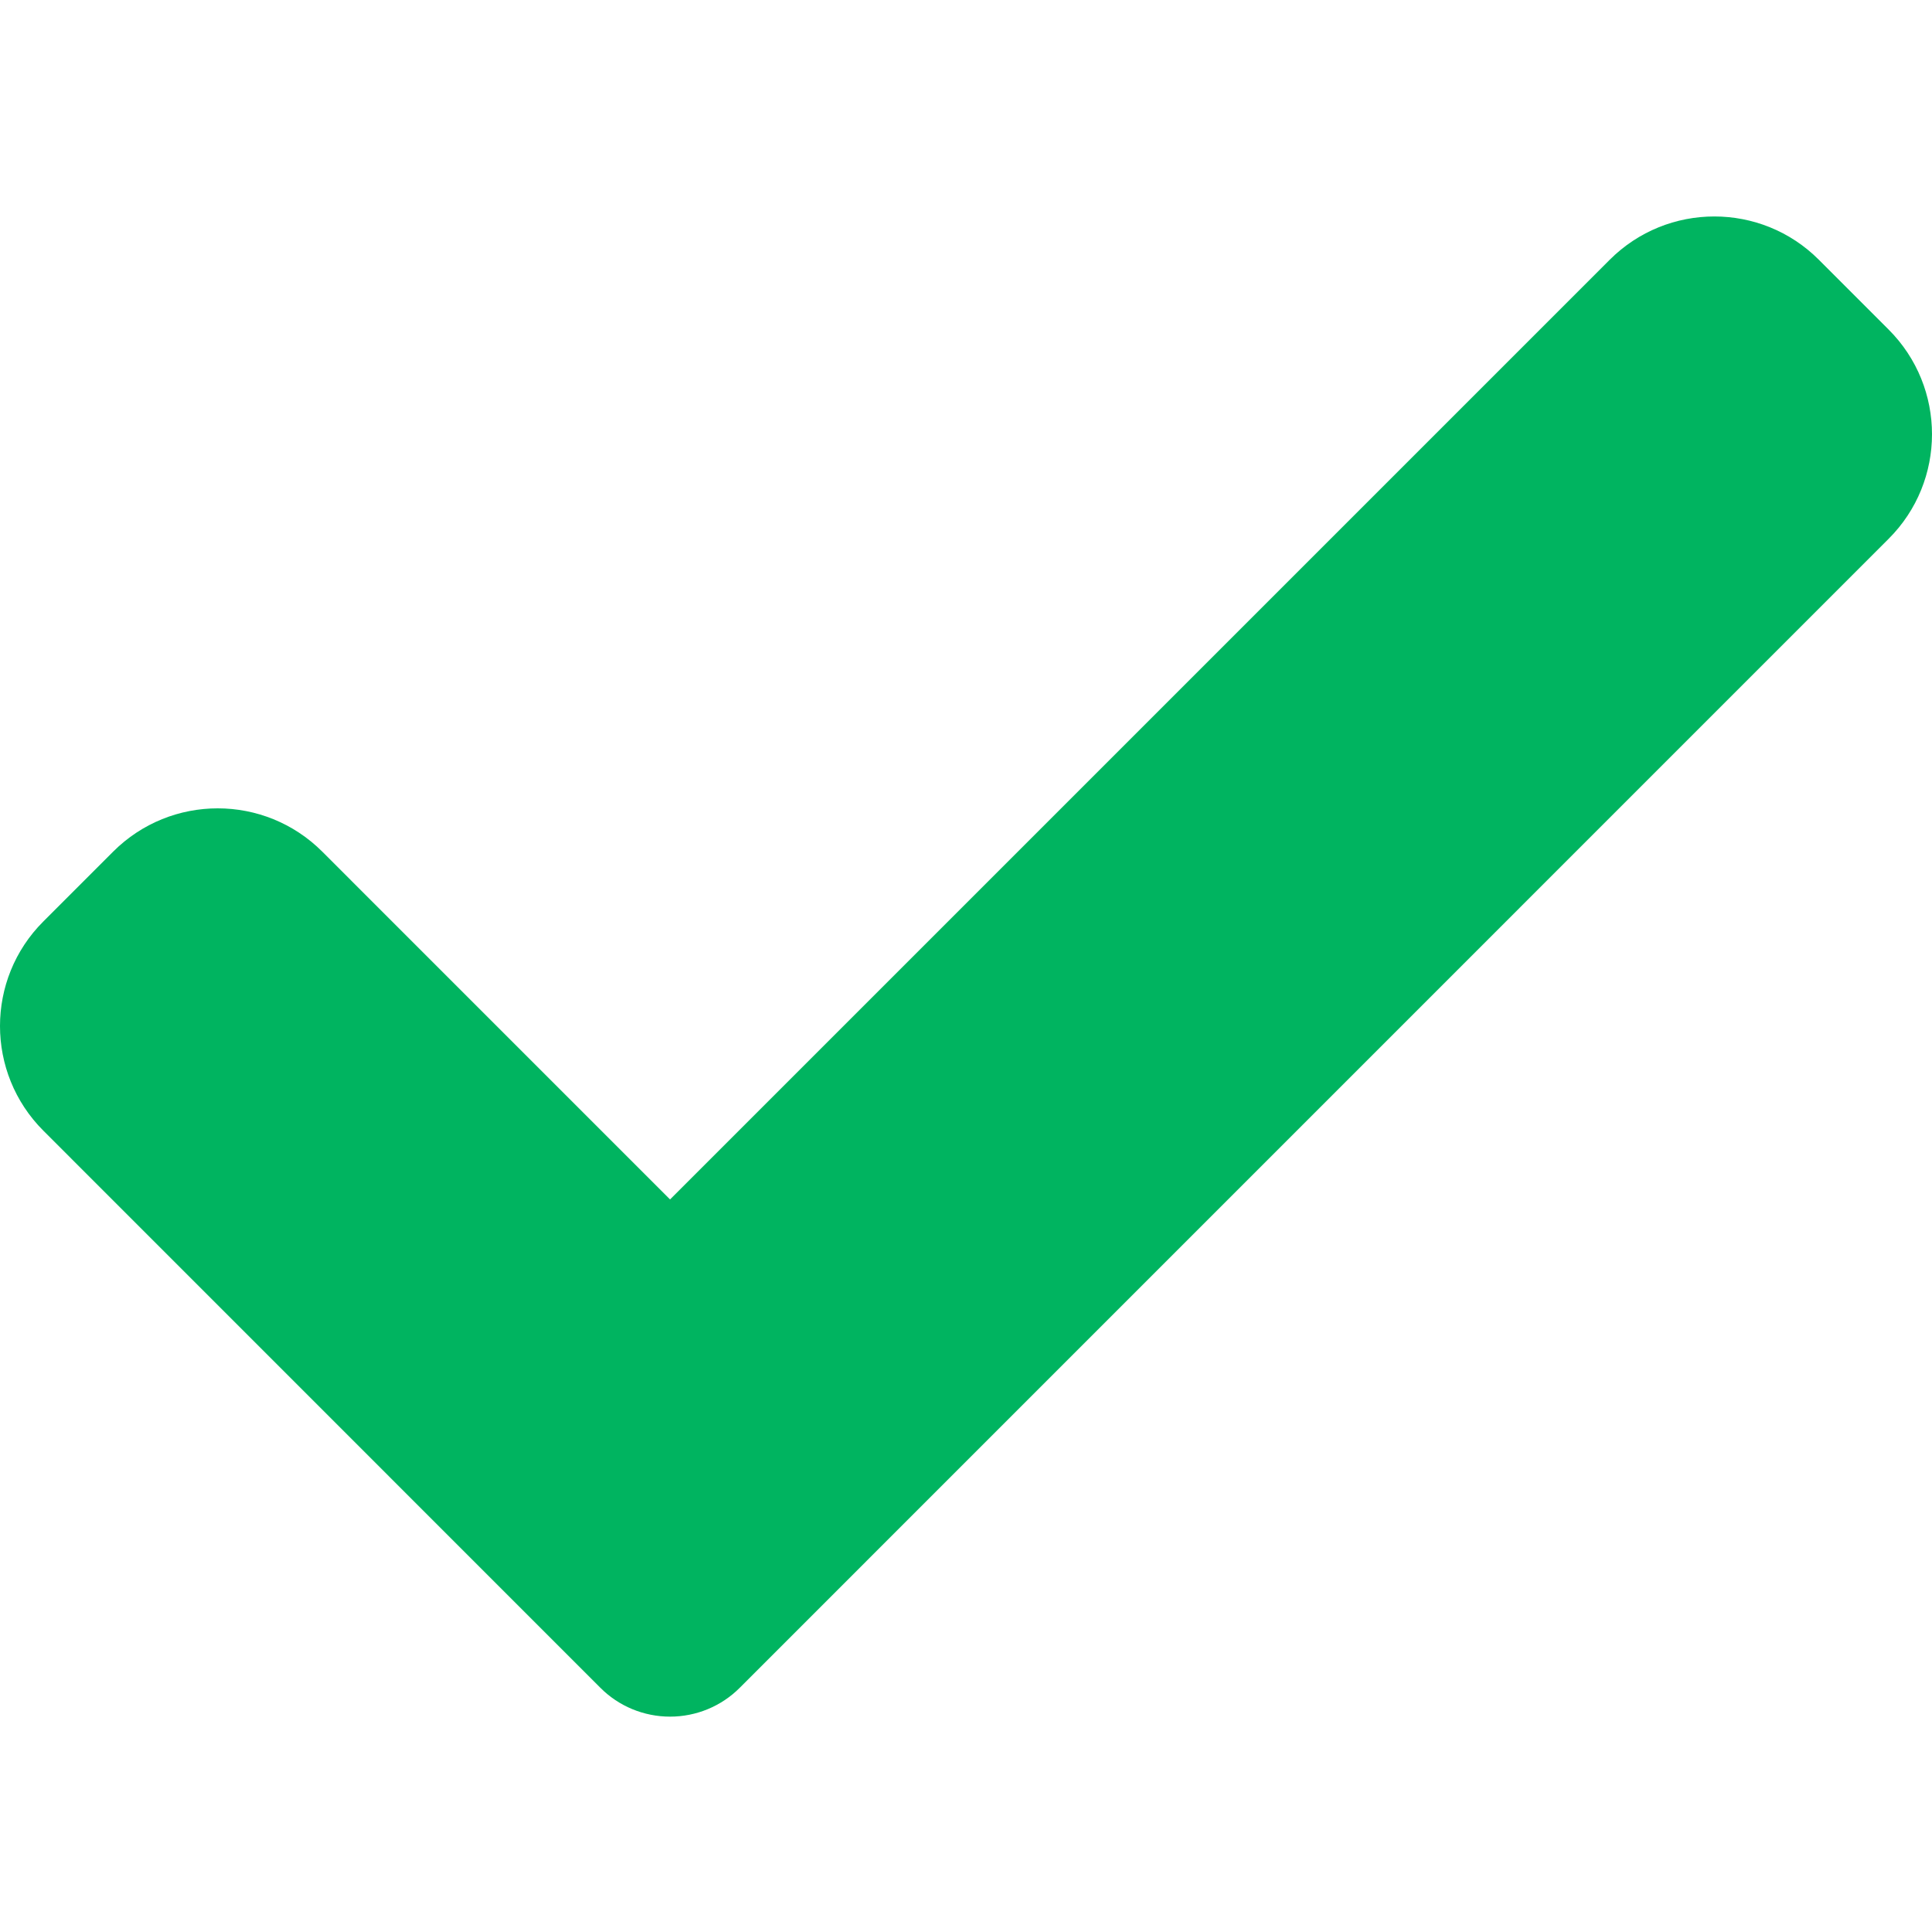
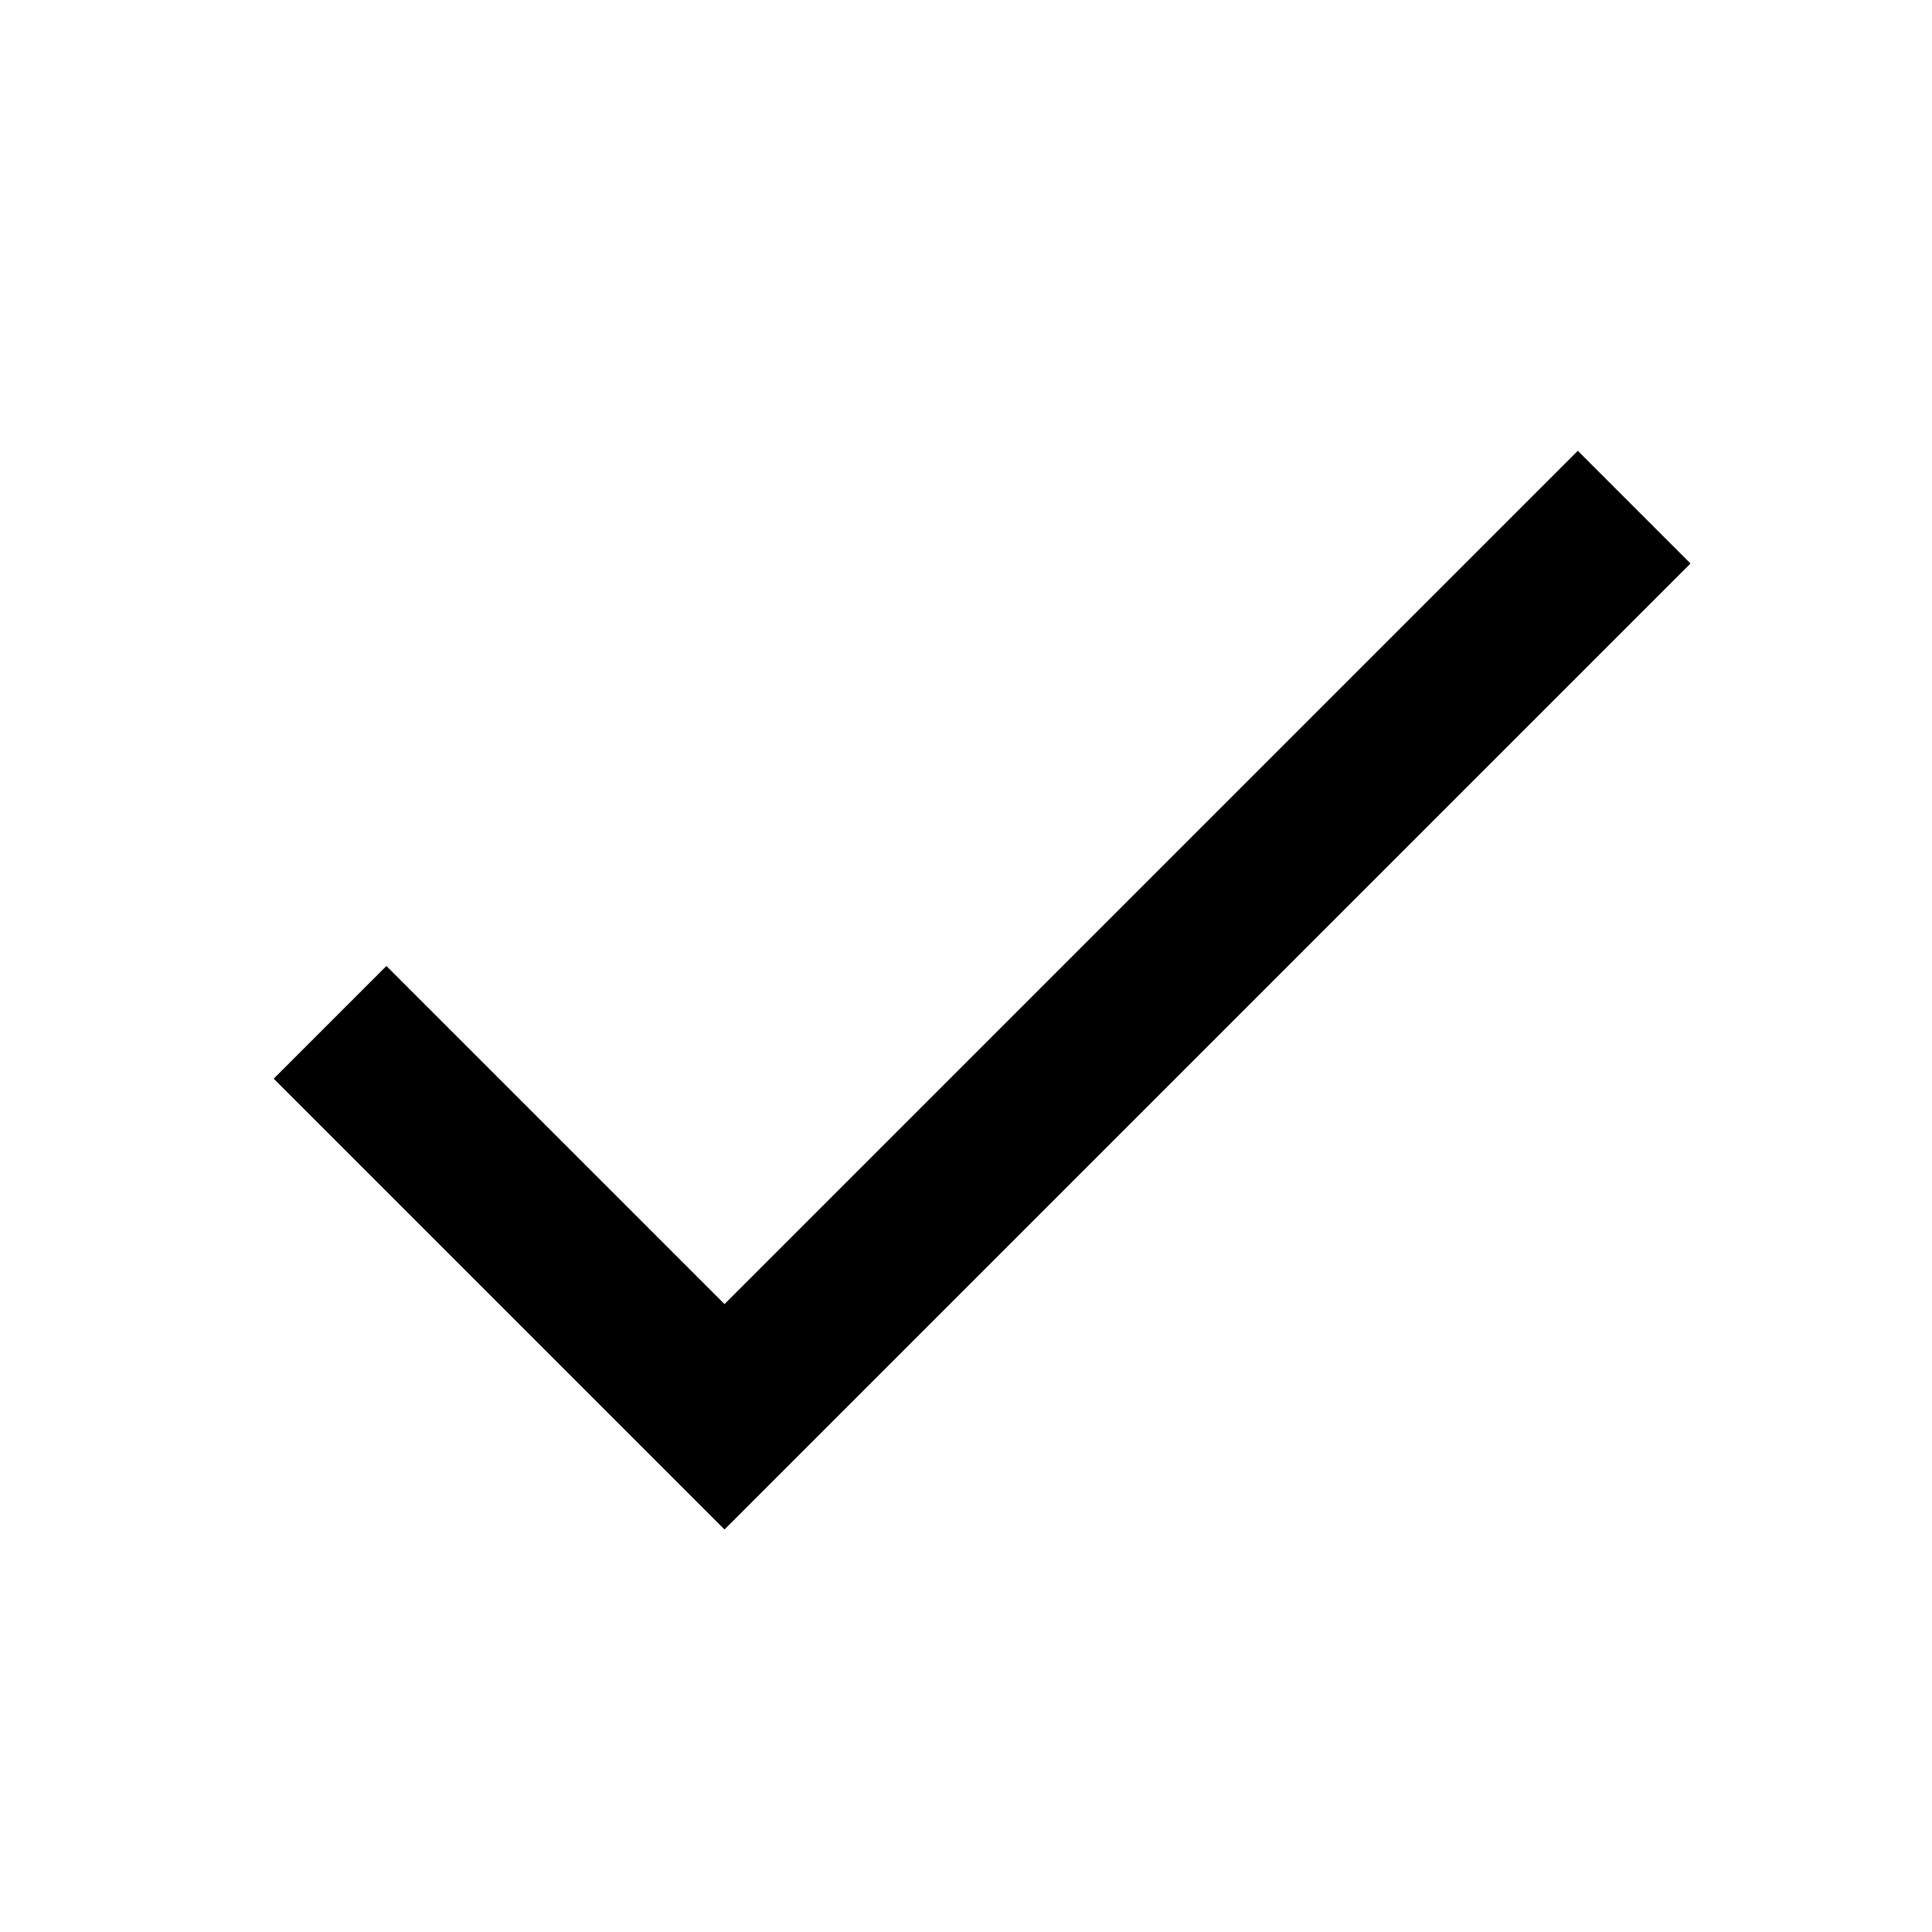
- <svg xmlns="http://www.w3.org/2000/svg" height="417pt" viewBox="0 -46 417.813 417" width="417pt">
-   <path fill="rgb(0,180,96)" d="m159.988 318.582c-3.988 4.012-9.43 6.25-15.082 6.25s-11.094-2.238-15.082-6.25l-120.449-120.469c-12.5-12.5-12.5-32.77 0-45.246l15.082-15.086c12.504-12.5 32.75-12.5 45.25 0l75.199 75.203 203.199-203.203c12.504-12.5 32.77-12.5 45.25 0l15.082 15.086c12.5 12.5 12.5 32.766 0 45.246zm0 0" />
+ <svg xmlns="http://www.w3.org/2000/svg" height="24px" viewBox="0 0 24 24" width="24px" fill="#000000">
+   <path d="M0 0h24v24H0V0z" fill="none" />
+   <path d="M9 16.2L4.8 12l-1.4 1.4L9 19 21 7l-1.4-1.4L9 16.2z" />
</svg>
